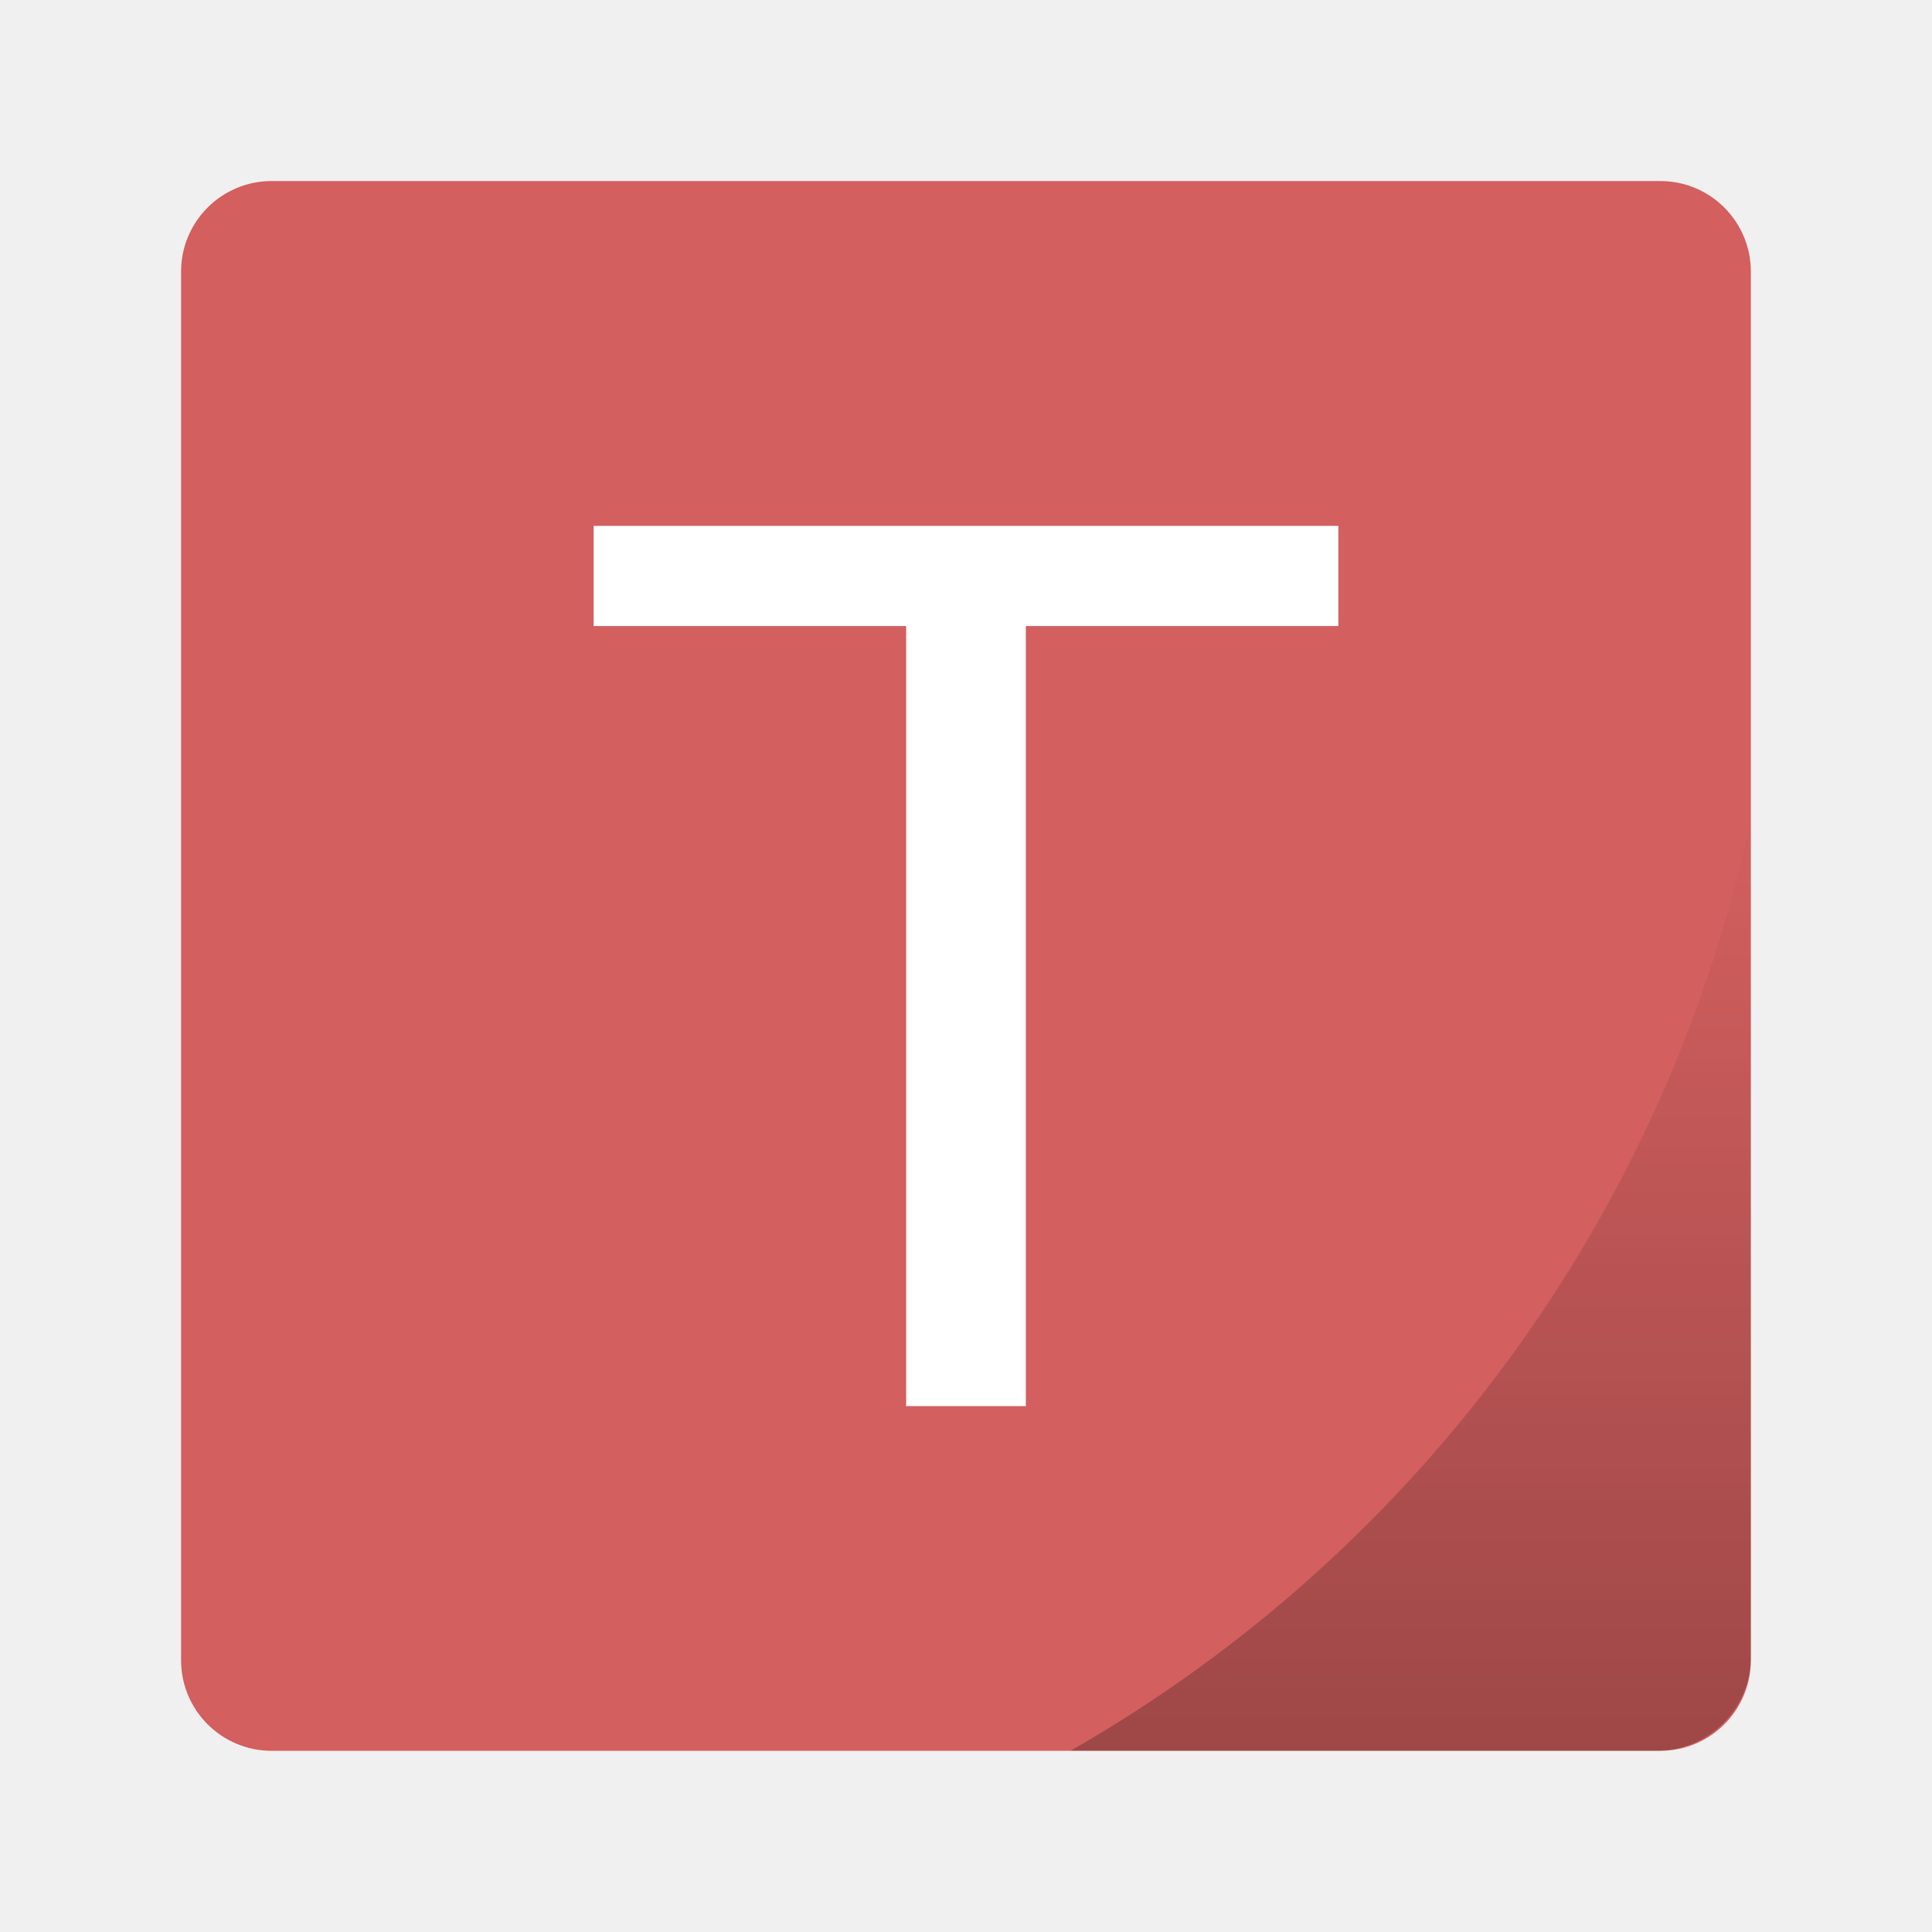
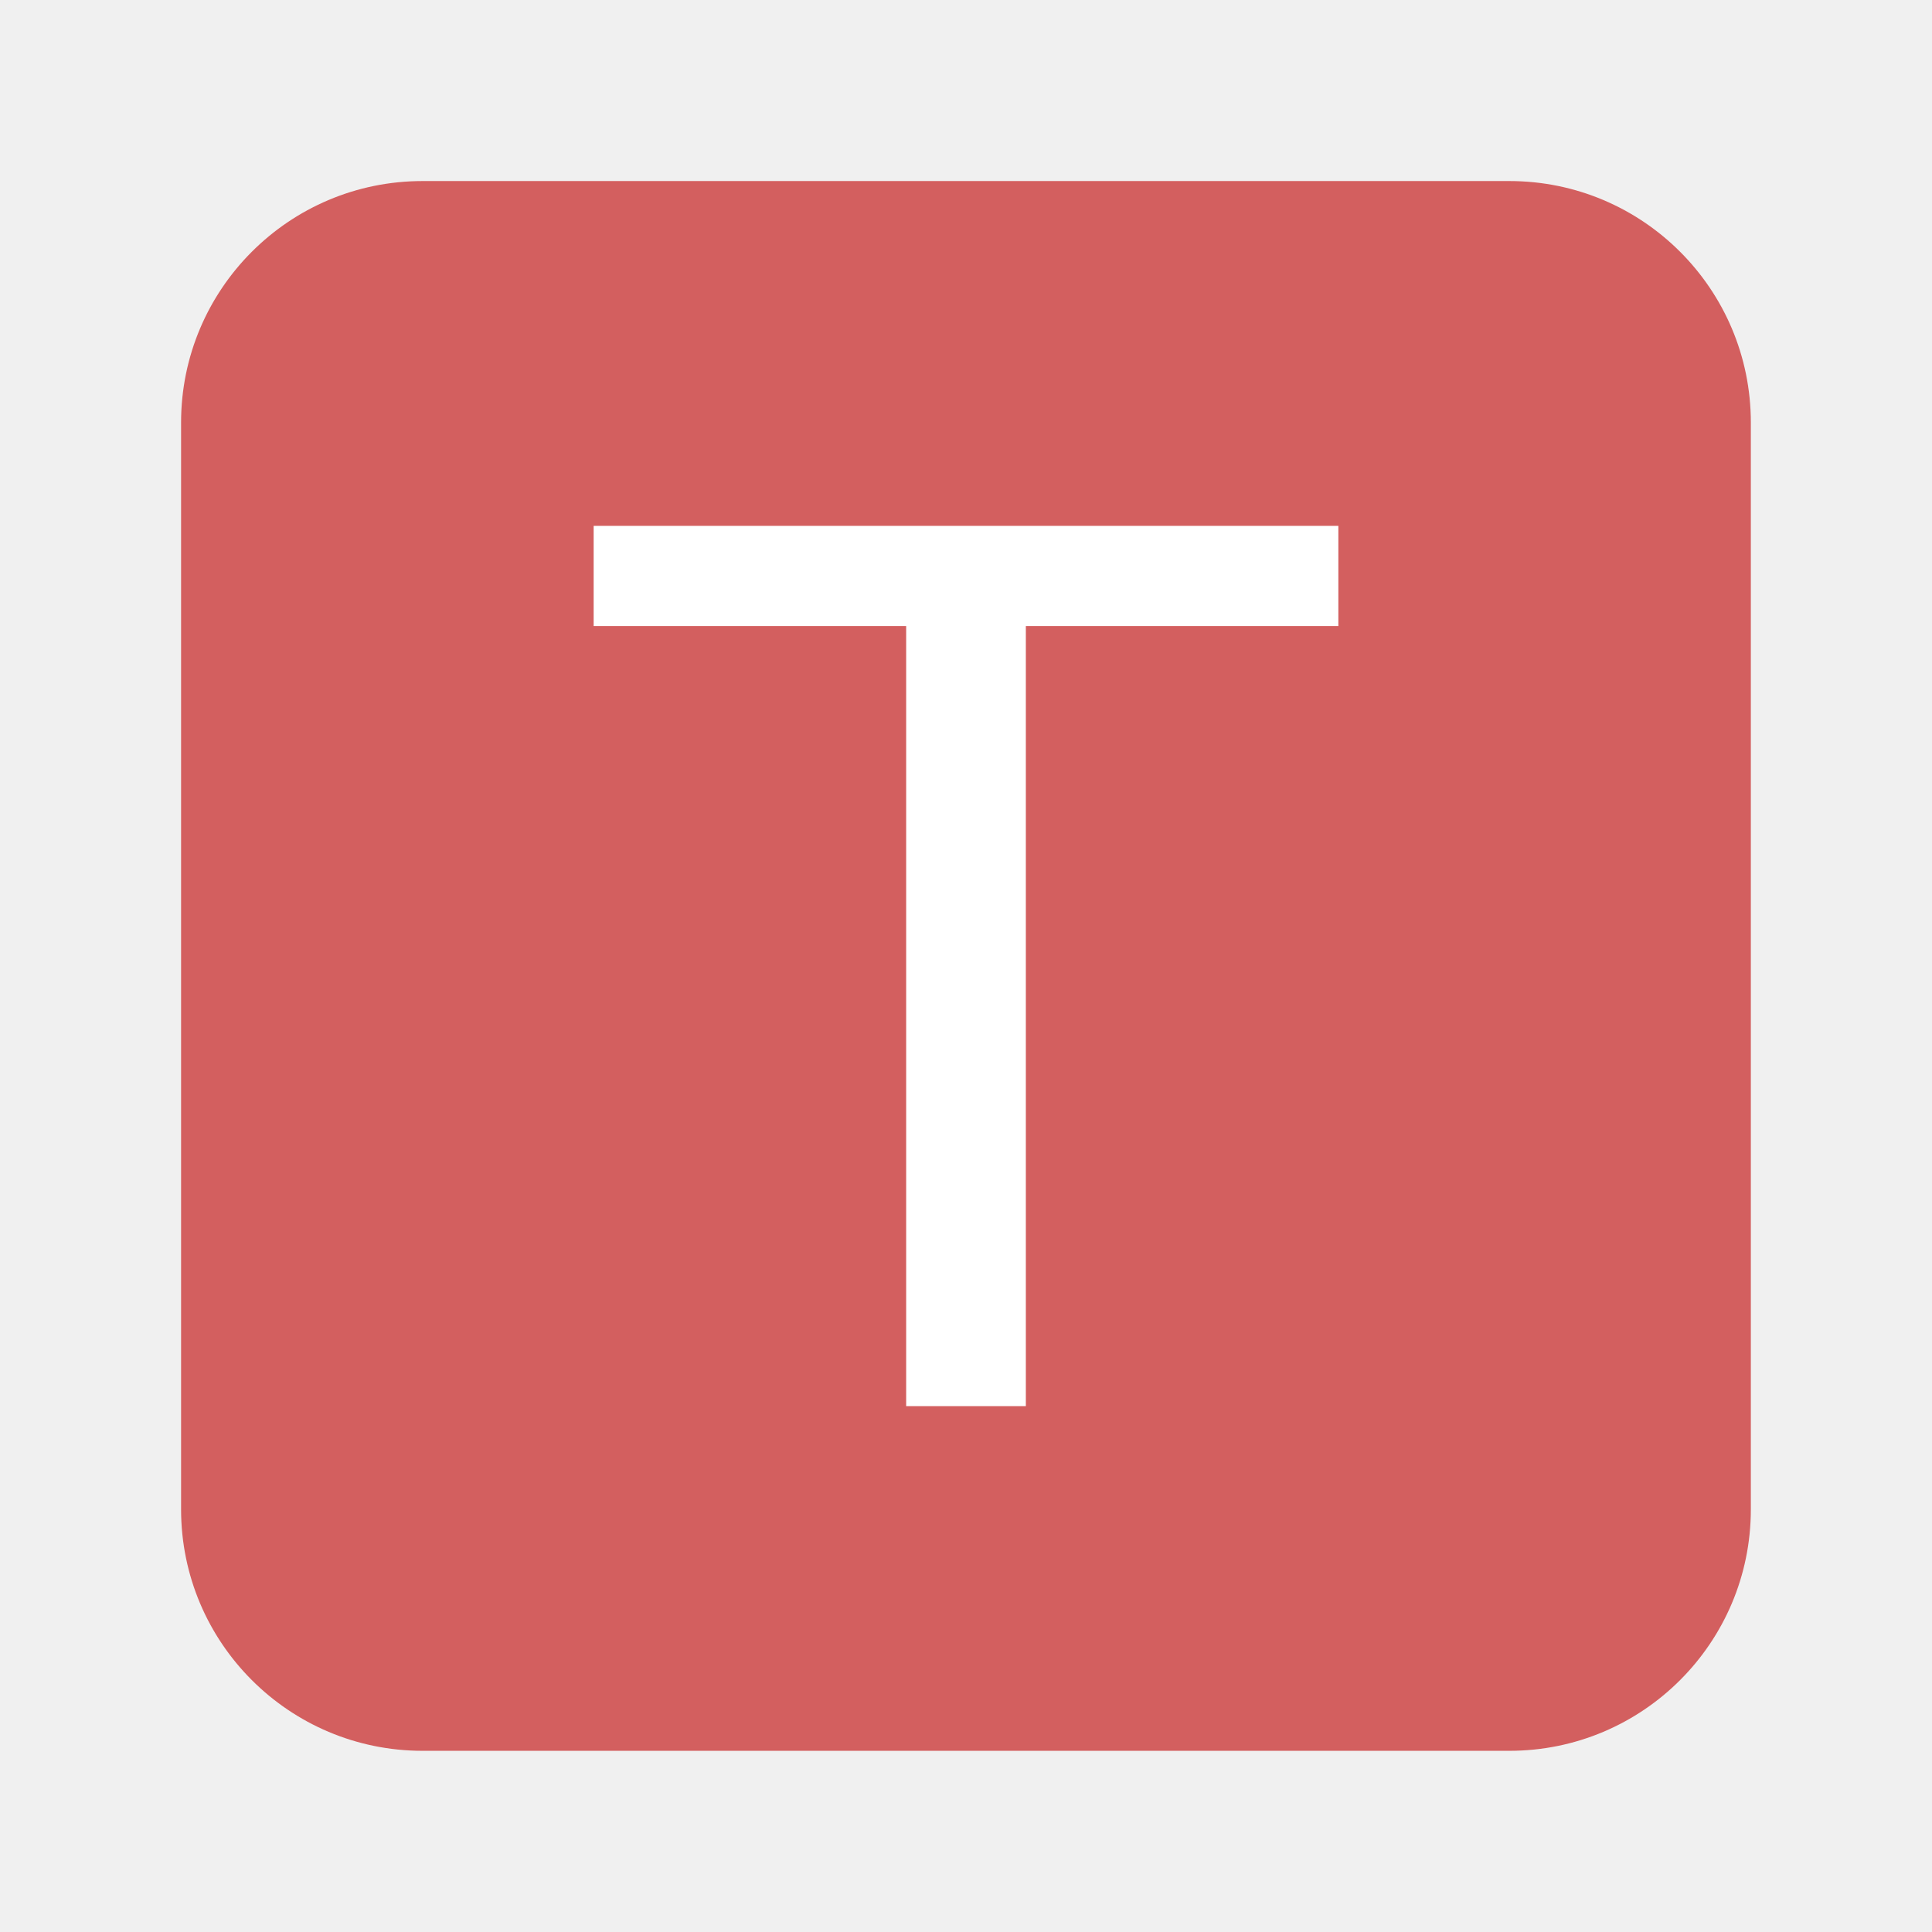
<svg xmlns="http://www.w3.org/2000/svg" width="64" height="64" version="1.1" viewBox="0 0 16.933 16.933">
-   <defs>
-     <linearGradient id="b" x1="46.168" x2="46.168" y1="57" y2="27.346" gradientTransform="matrix(.26458 0 0 .26458 0 280.07)" gradientUnits="userSpaceOnUse">
-       <stop offset="0" />
-       <stop stop-opacity="0" offset="1" />
-     </linearGradient>
-   </defs>
  <g transform="matrix(1.04 0 0 1.04 -.339 -291.61)" stroke-width=".962" paint-order="markers stroke fill">
-     <rect x="1.852" y="281.92" width="13.229" height="13.229" rx=".763" ry=".763" fill="#d35f5f" />
-     <path d="M15.081 287.302a11.906 11.906 0 0 1-5.732 7.846h4.938c.44 0 .794-.354.794-.794z" fill="url(#b)" opacity=".25" />
+     <rect x="1.852" y="281.92" width="13.229" height="13.229" rx="2.035" ry="2.035" fill="#d35f5f" />
  </g>
  <g fill="#fff" aria-label="T">
    <path d="m5.203 4.609h6.527v0.878h-2.739v6.837h-1.049v-6.837h-2.739z" fill="#fff" stroke-width=".265" />
  </g>
</svg>
